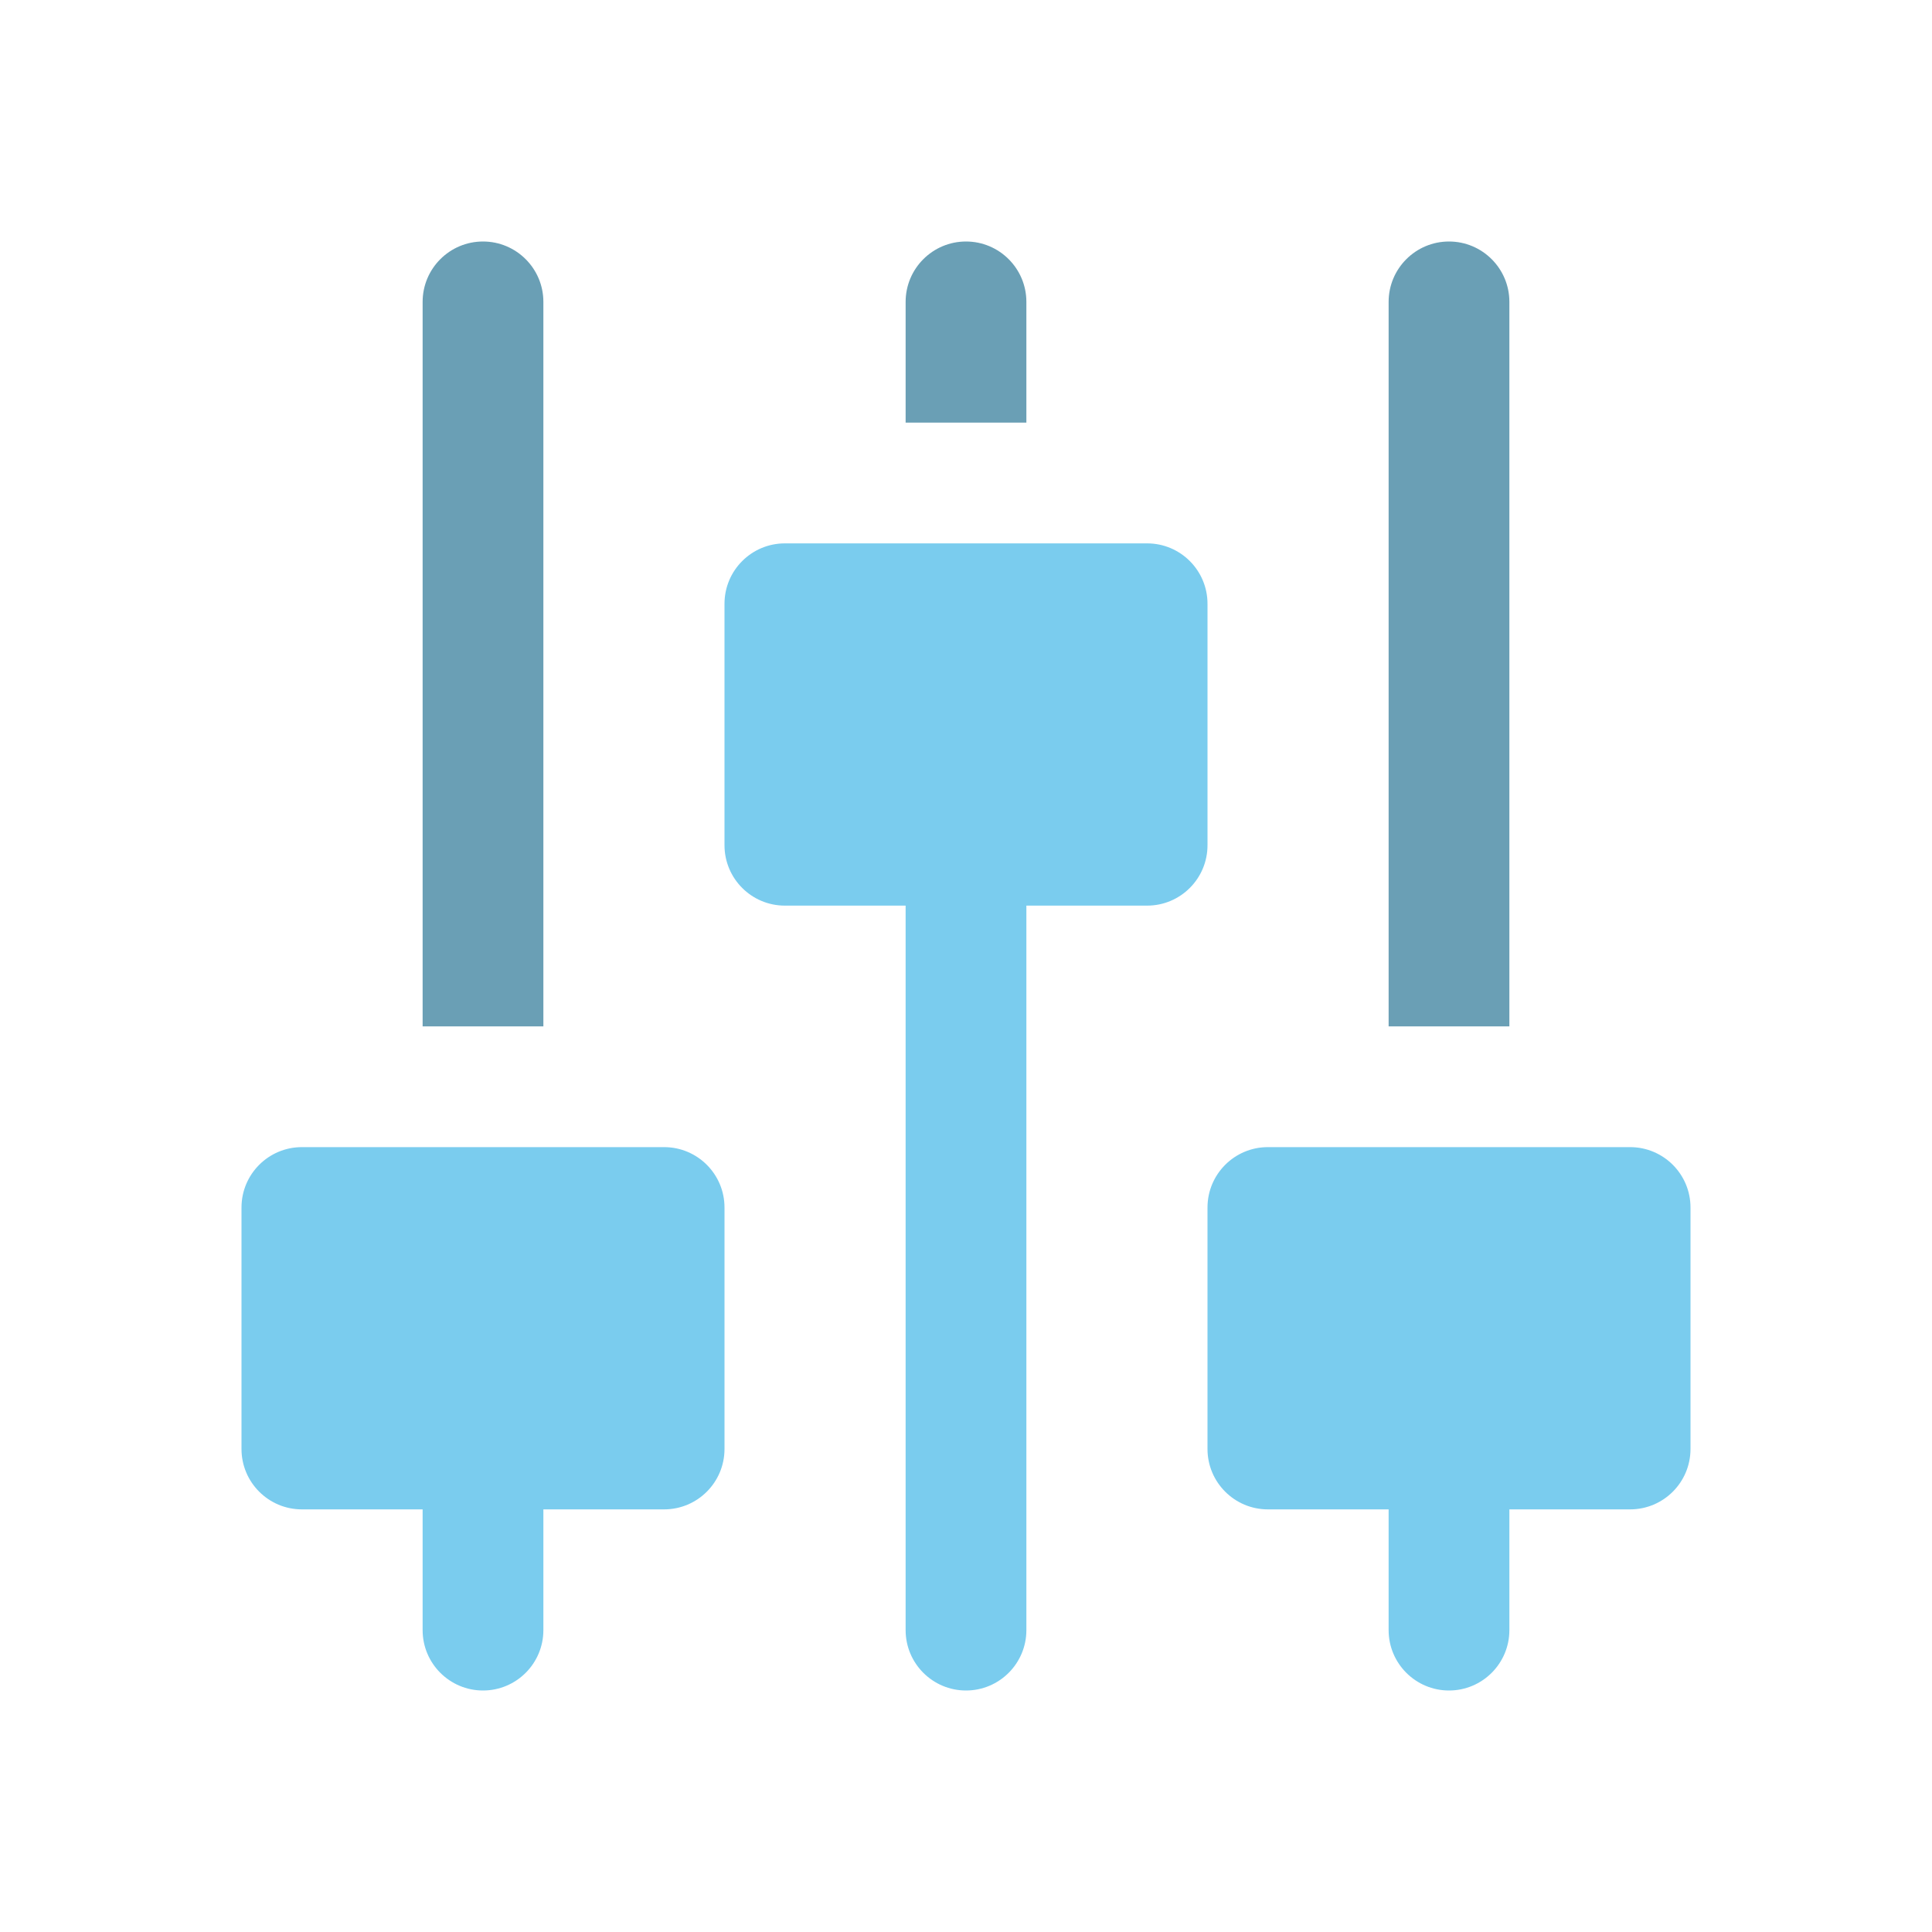
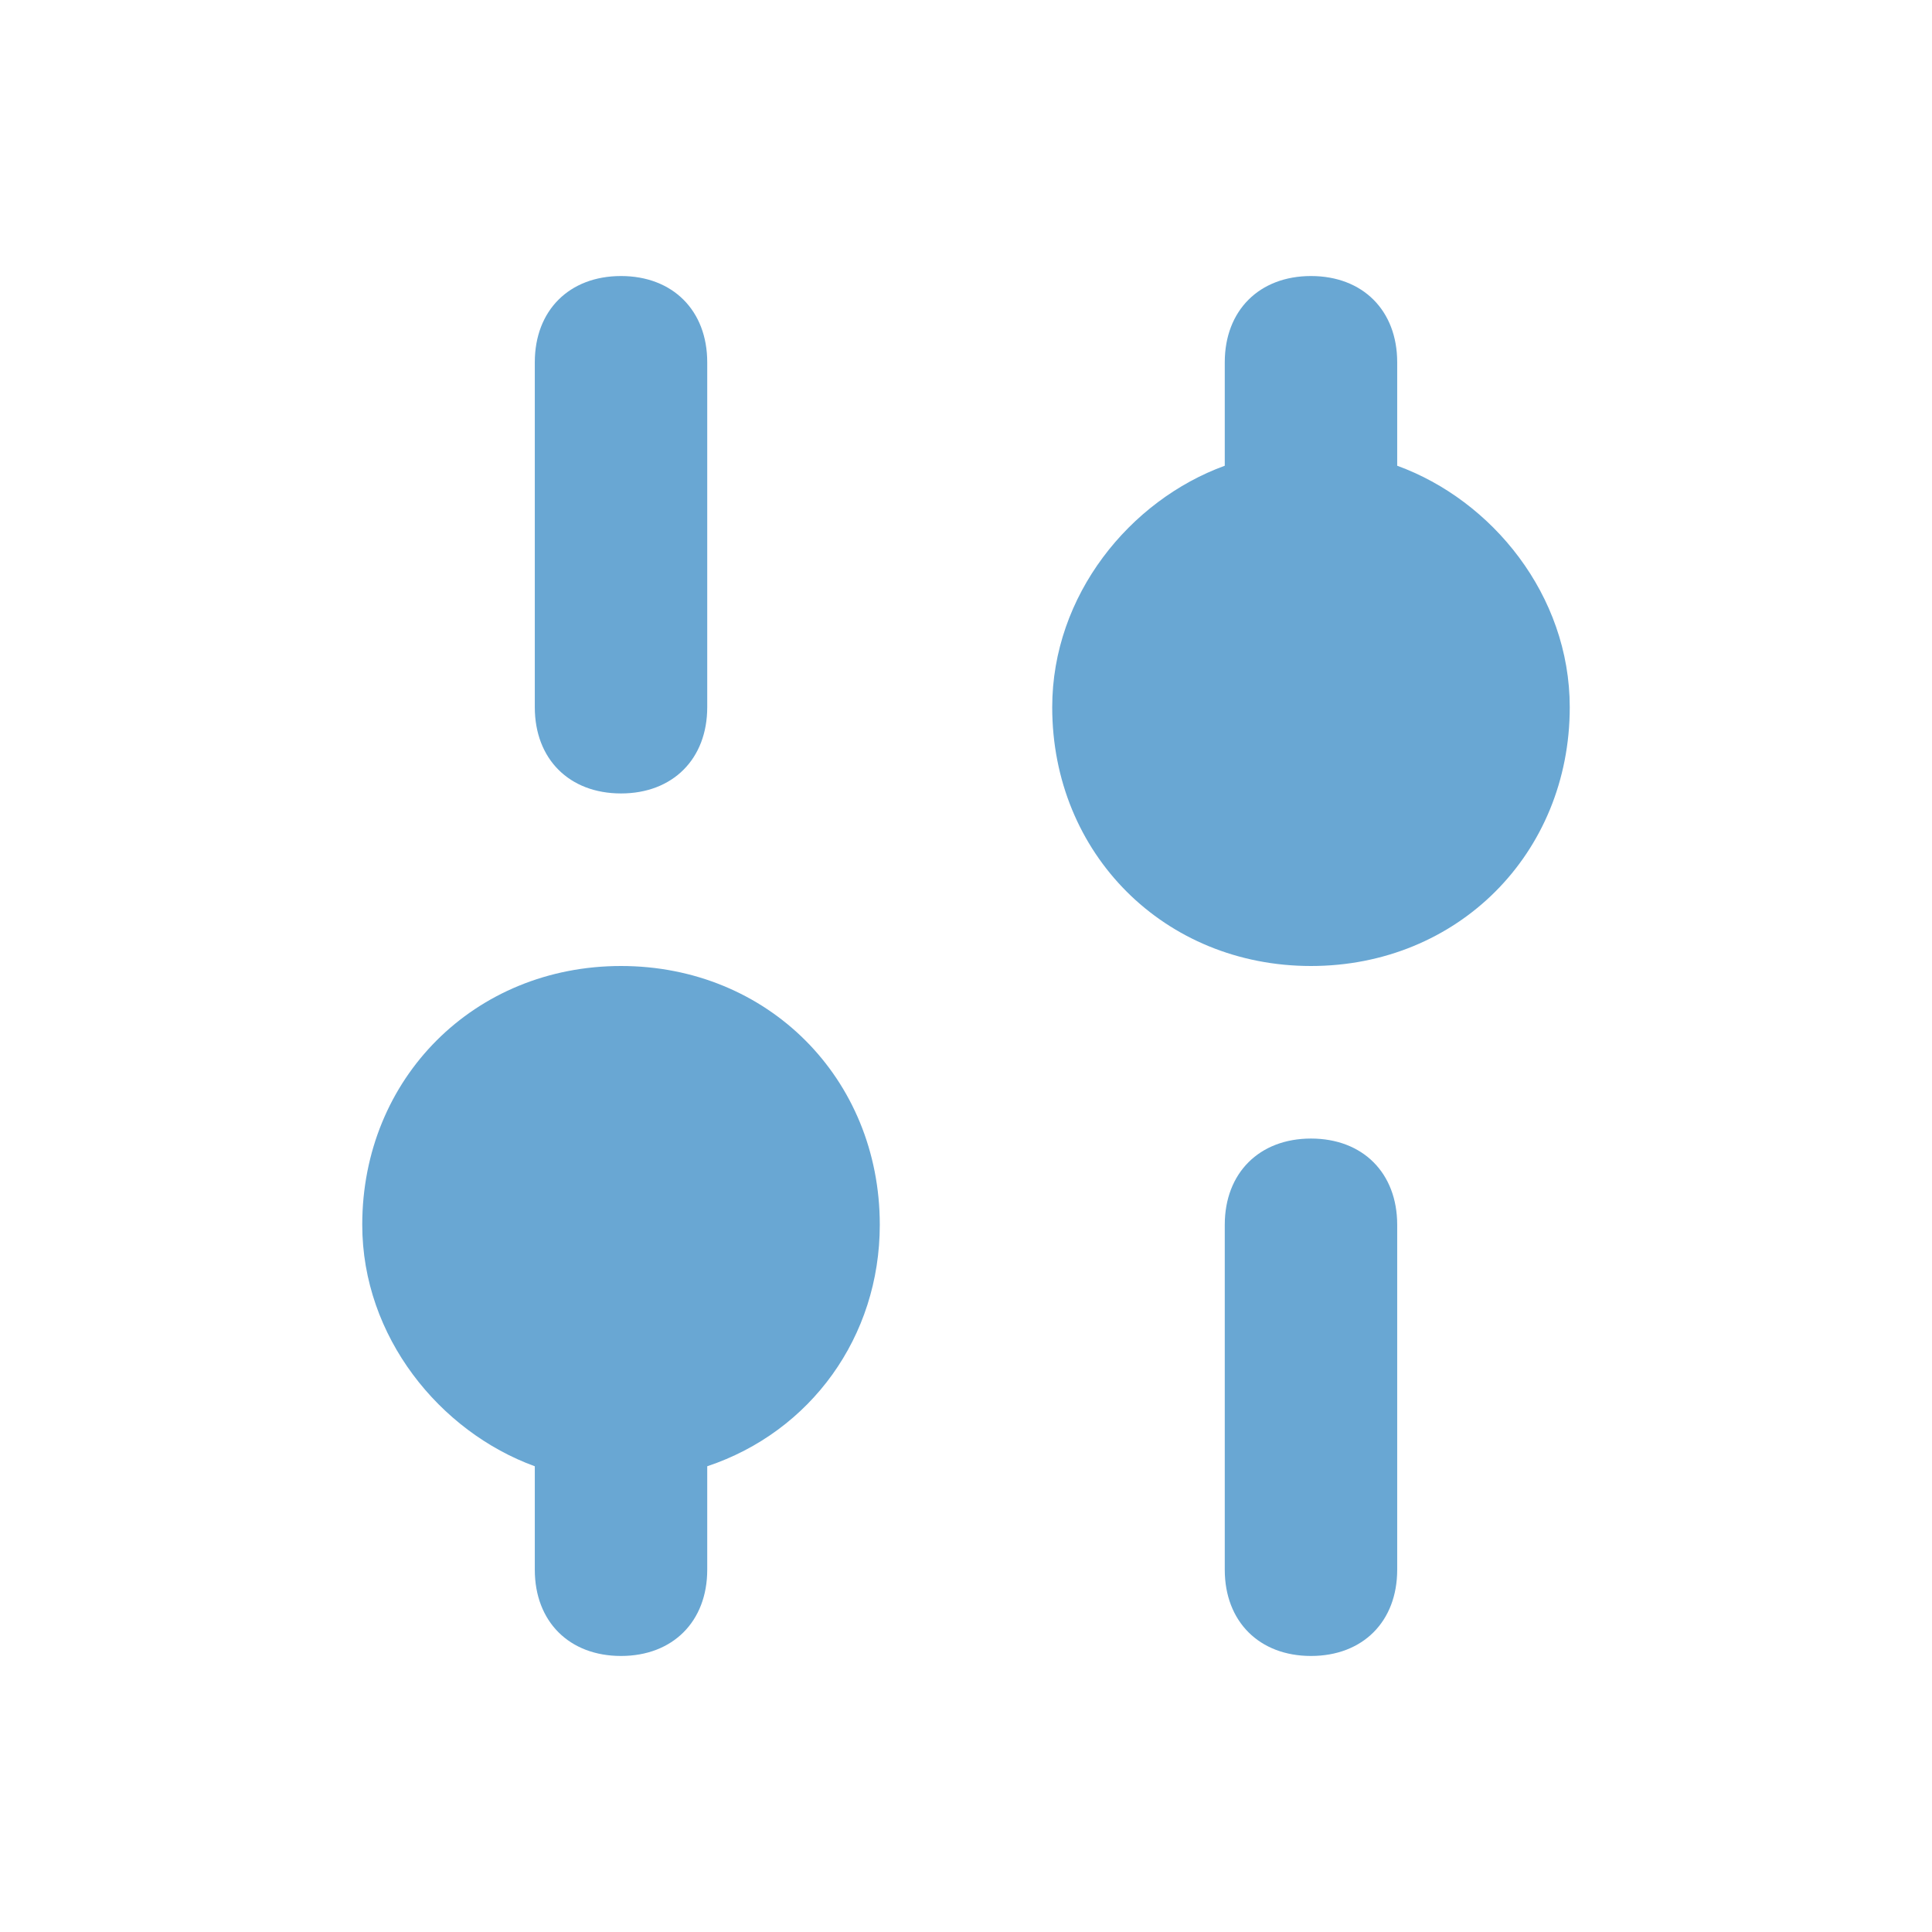
<svg xmlns="http://www.w3.org/2000/svg" width="16" height="16" viewBox="0 0 16 16" fill="none">
  <g id="tune">
-     <g id="preferences-rotate">
-       <path id="Shape" d="M4.5 8.5V2.5C4.5 2.224 4.276 2 4 2C3.724 2 3.5 2.224 3.5 2.5V8.5H4.5Z" fill="#6A9FB5" />
-       <path id="Shape_2" d="M5.5 9.5H2.5C2.224 9.5 2 9.724 2 10V12C2 12.276 2.224 12.5 2.5 12.5H3.5V13.5C3.5 13.776 3.724 14 4 14C4.276 14 4.5 13.776 4.5 13.5V12.5H5.5C5.776 12.5 6 12.276 6 12V10C6 9.724 5.776 9.5 5.5 9.5Z" fill="#7ACCEE" />
-       <path id="Shape_3" d="M8.5 3.5V2.5C8.5 2.224 8.276 2 8 2C7.724 2 7.5 2.224 7.5 2.5V3.5H8.5Z" fill="#6A9FB5" />
-       <path id="Shape_4" d="M10 5C10 4.724 9.776 4.5 9.5 4.5H6.5C6.224 4.5 6 4.724 6 5V7C6 7.276 6.224 7.5 6.5 7.5H7.5V13.5C7.5 13.776 7.724 14 8 14C8.276 14 8.5 13.776 8.5 13.5V7.5H9.5C9.776 7.5 10 7.276 10 7V5Z" fill="#7ACCEE" />
-       <path id="Shape_5" d="M12.5 8.5V2.5C12.5 2.224 12.276 2 12 2C11.724 2 11.5 2.224 11.5 2.5V8.5H12.5Z" fill="#6A9FB5" />
-       <path id="Shape_6" d="M13.5 9.5H10.5C10.224 9.5 10 9.724 10 10V12C10 12.276 10.224 12.5 10.5 12.5H11.5V13.5C11.5 13.776 11.724 14 12 14C12.276 14 12.5 13.776 12.5 13.5V12.5H13.5C13.776 12.5 14 12.276 14 12V10C14 9.724 13.776 9.5 13.5 9.5Z" fill="#7ACCEE" />
+     <g id="Group">
+       <path id="Vector" d="M5.857 5.857V3C5.857 2.571 5.571 2.286 5.143 2.286C4.714 2.286 4.429 2.571 4.429 3V5.857C4.429 6.286 4.714 6.571 5.143 6.571C5.571 6.571 5.857 6.286 5.857 5.857Z" fill="#69A7D3" />
+       <path id="Vector_2" d="M3 10.143C3 11.071 3.643 11.857 4.429 12.143C4.429 12.214 4.429 12.214 4.429 12.286V13C4.429 13.429 4.714 13.714 5.143 13.714C5.571 13.714 5.857 13.429 5.857 13V12.286C5.857 12.214 5.857 12.214 5.857 12.143C6.714 11.857 7.286 11.071 7.286 10.143C7.286 8.929 6.357 8 5.143 8C3.929 8 3 8.929 3 10.143Z" fill="#69A7D3" />
+       <path id="Vector_3" d="M10.143 10.143V13C10.143 13.429 10.429 13.714 10.857 13.714C11.286 13.714 11.571 13.429 11.571 13V10.143C11.571 9.714 11.286 9.429 10.857 9.429C10.429 9.429 10.143 9.714 10.143 10.143Z" fill="#69A7D3" />
+       <path id="Vector_4" d="M8.714 5.857C8.714 7.071 9.643 8 10.857 8C12.071 8 13 7.071 13 5.857C13 4.929 12.357 4.143 11.571 3.857C11.571 3.786 11.571 3.786 11.571 3.714V3C11.571 2.571 11.286 2.286 10.857 2.286C10.429 2.286 10.143 2.571 10.143 3V3.714C10.143 3.786 10.143 3.786 10.143 3.857C9.357 4.143 8.714 4.929 8.714 5.857Z" fill="#69A7D3" />
    </g>
  </g>
</svg>
